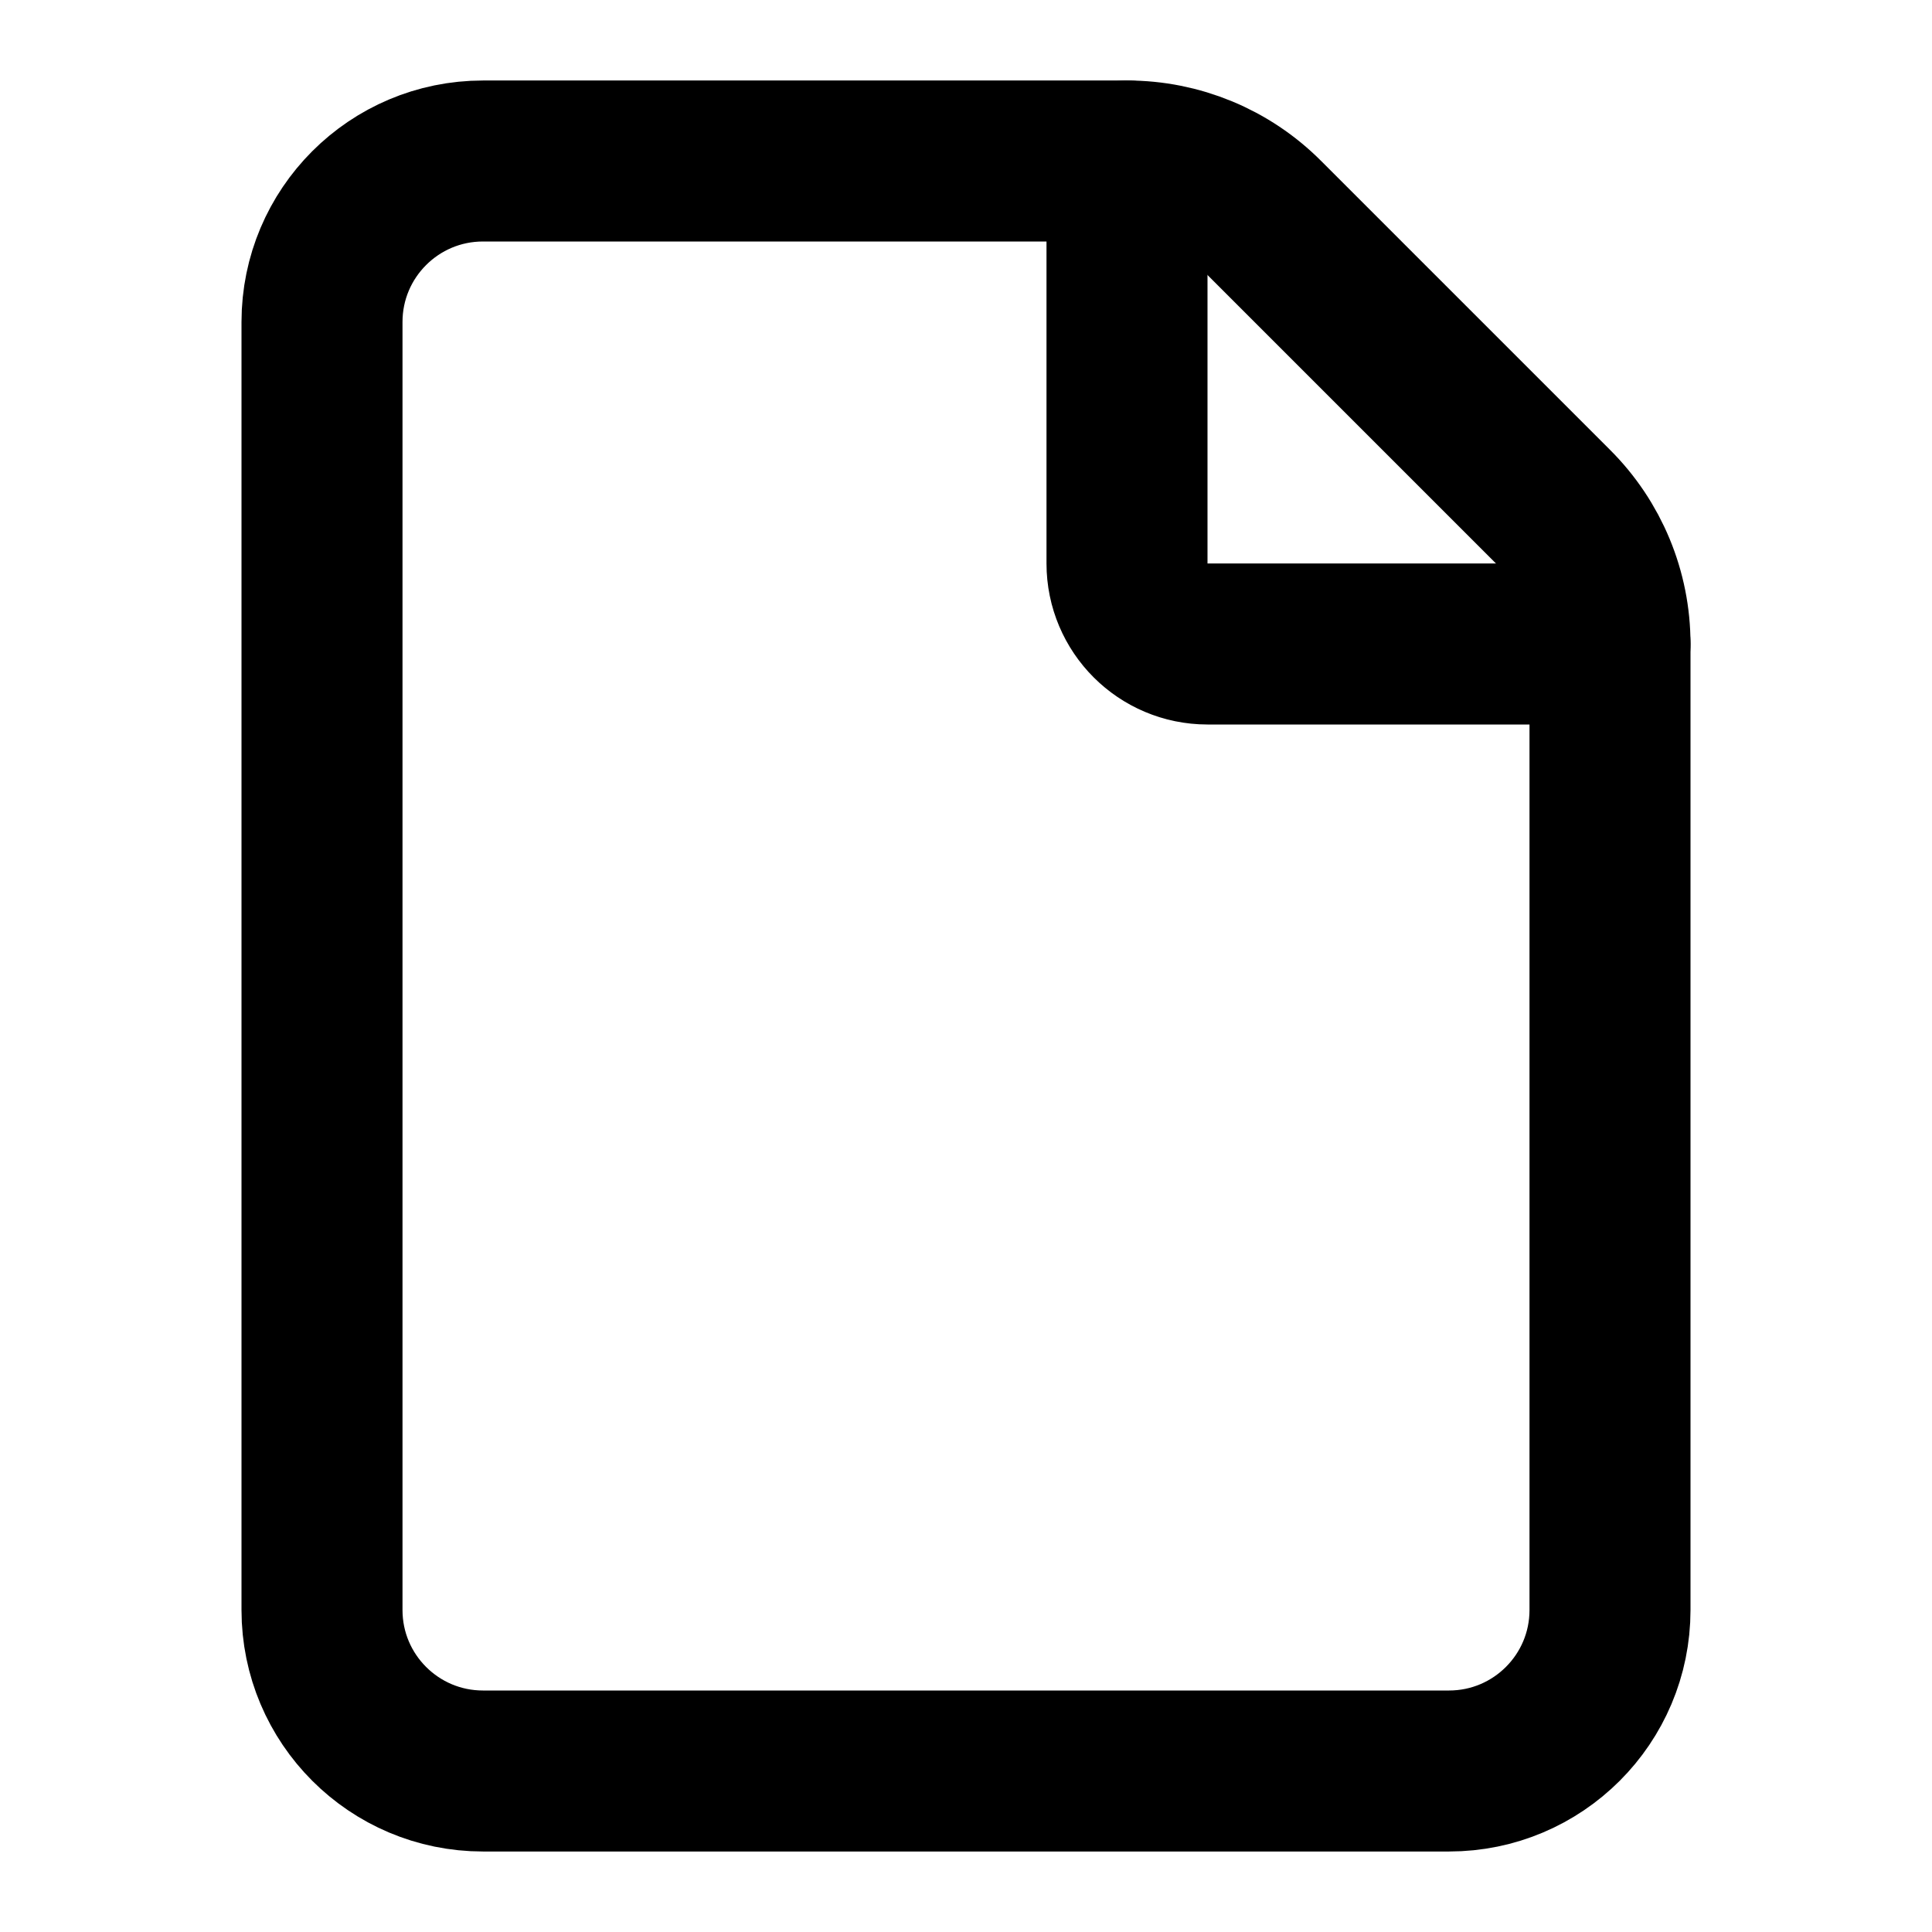
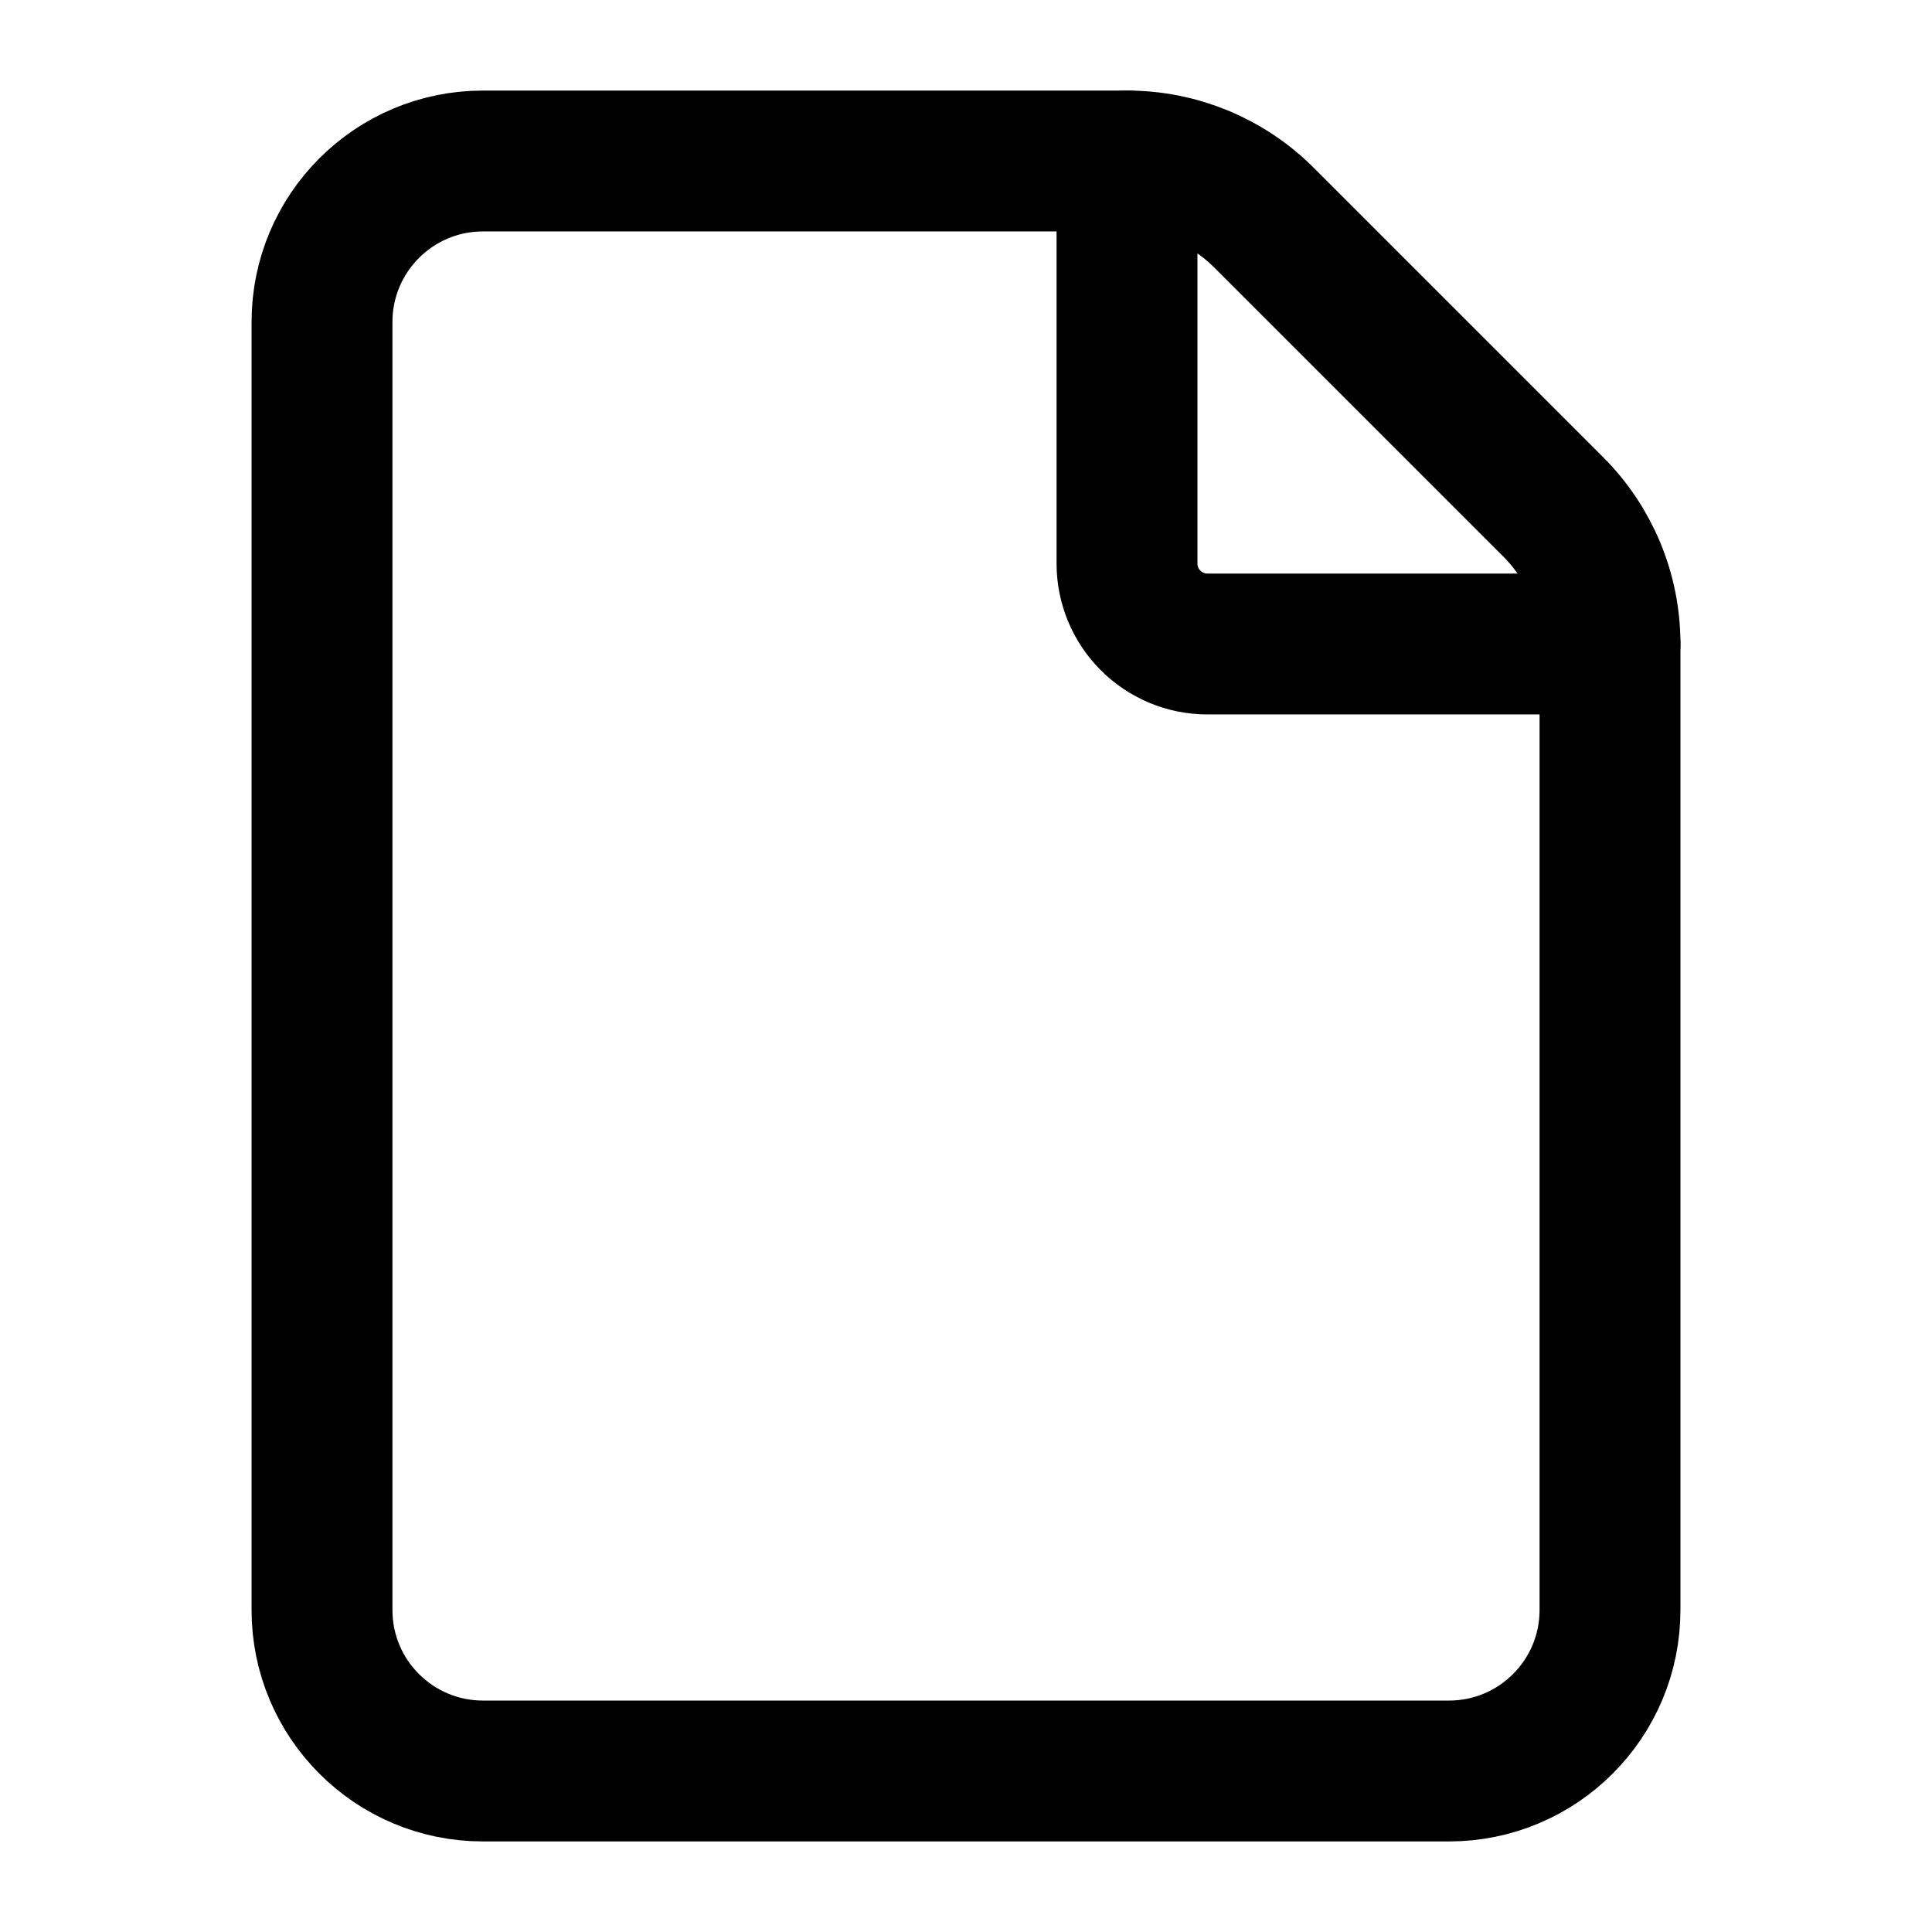
- <svg xmlns="http://www.w3.org/2000/svg" width="24" height="24" viewBox="0 0 24 24" fill="none" stroke="currentColor" stroke-width="2" stroke-linecap="round" stroke-linejoin="round">
+ <svg xmlns="http://www.w3.org/2000/svg" width="24" height="24" viewBox="0 0 24 24" fill="none" stroke="currentColor" stroke-width="1.75" stroke-linecap="round" stroke-linejoin="round">
  <path d="M6 22a2 2 0 0 1-2-2V4a2 2 0 0 1 2-2h8a2.4 2.4 0 0 1 1.704.706l3.588 3.588A2.4 2.4 0 0 1 20 8v12a2 2 0 0 1-2 2z" />
  <path d="M14 2v5a1 1 0 0 0 1 1h5" />
</svg>
